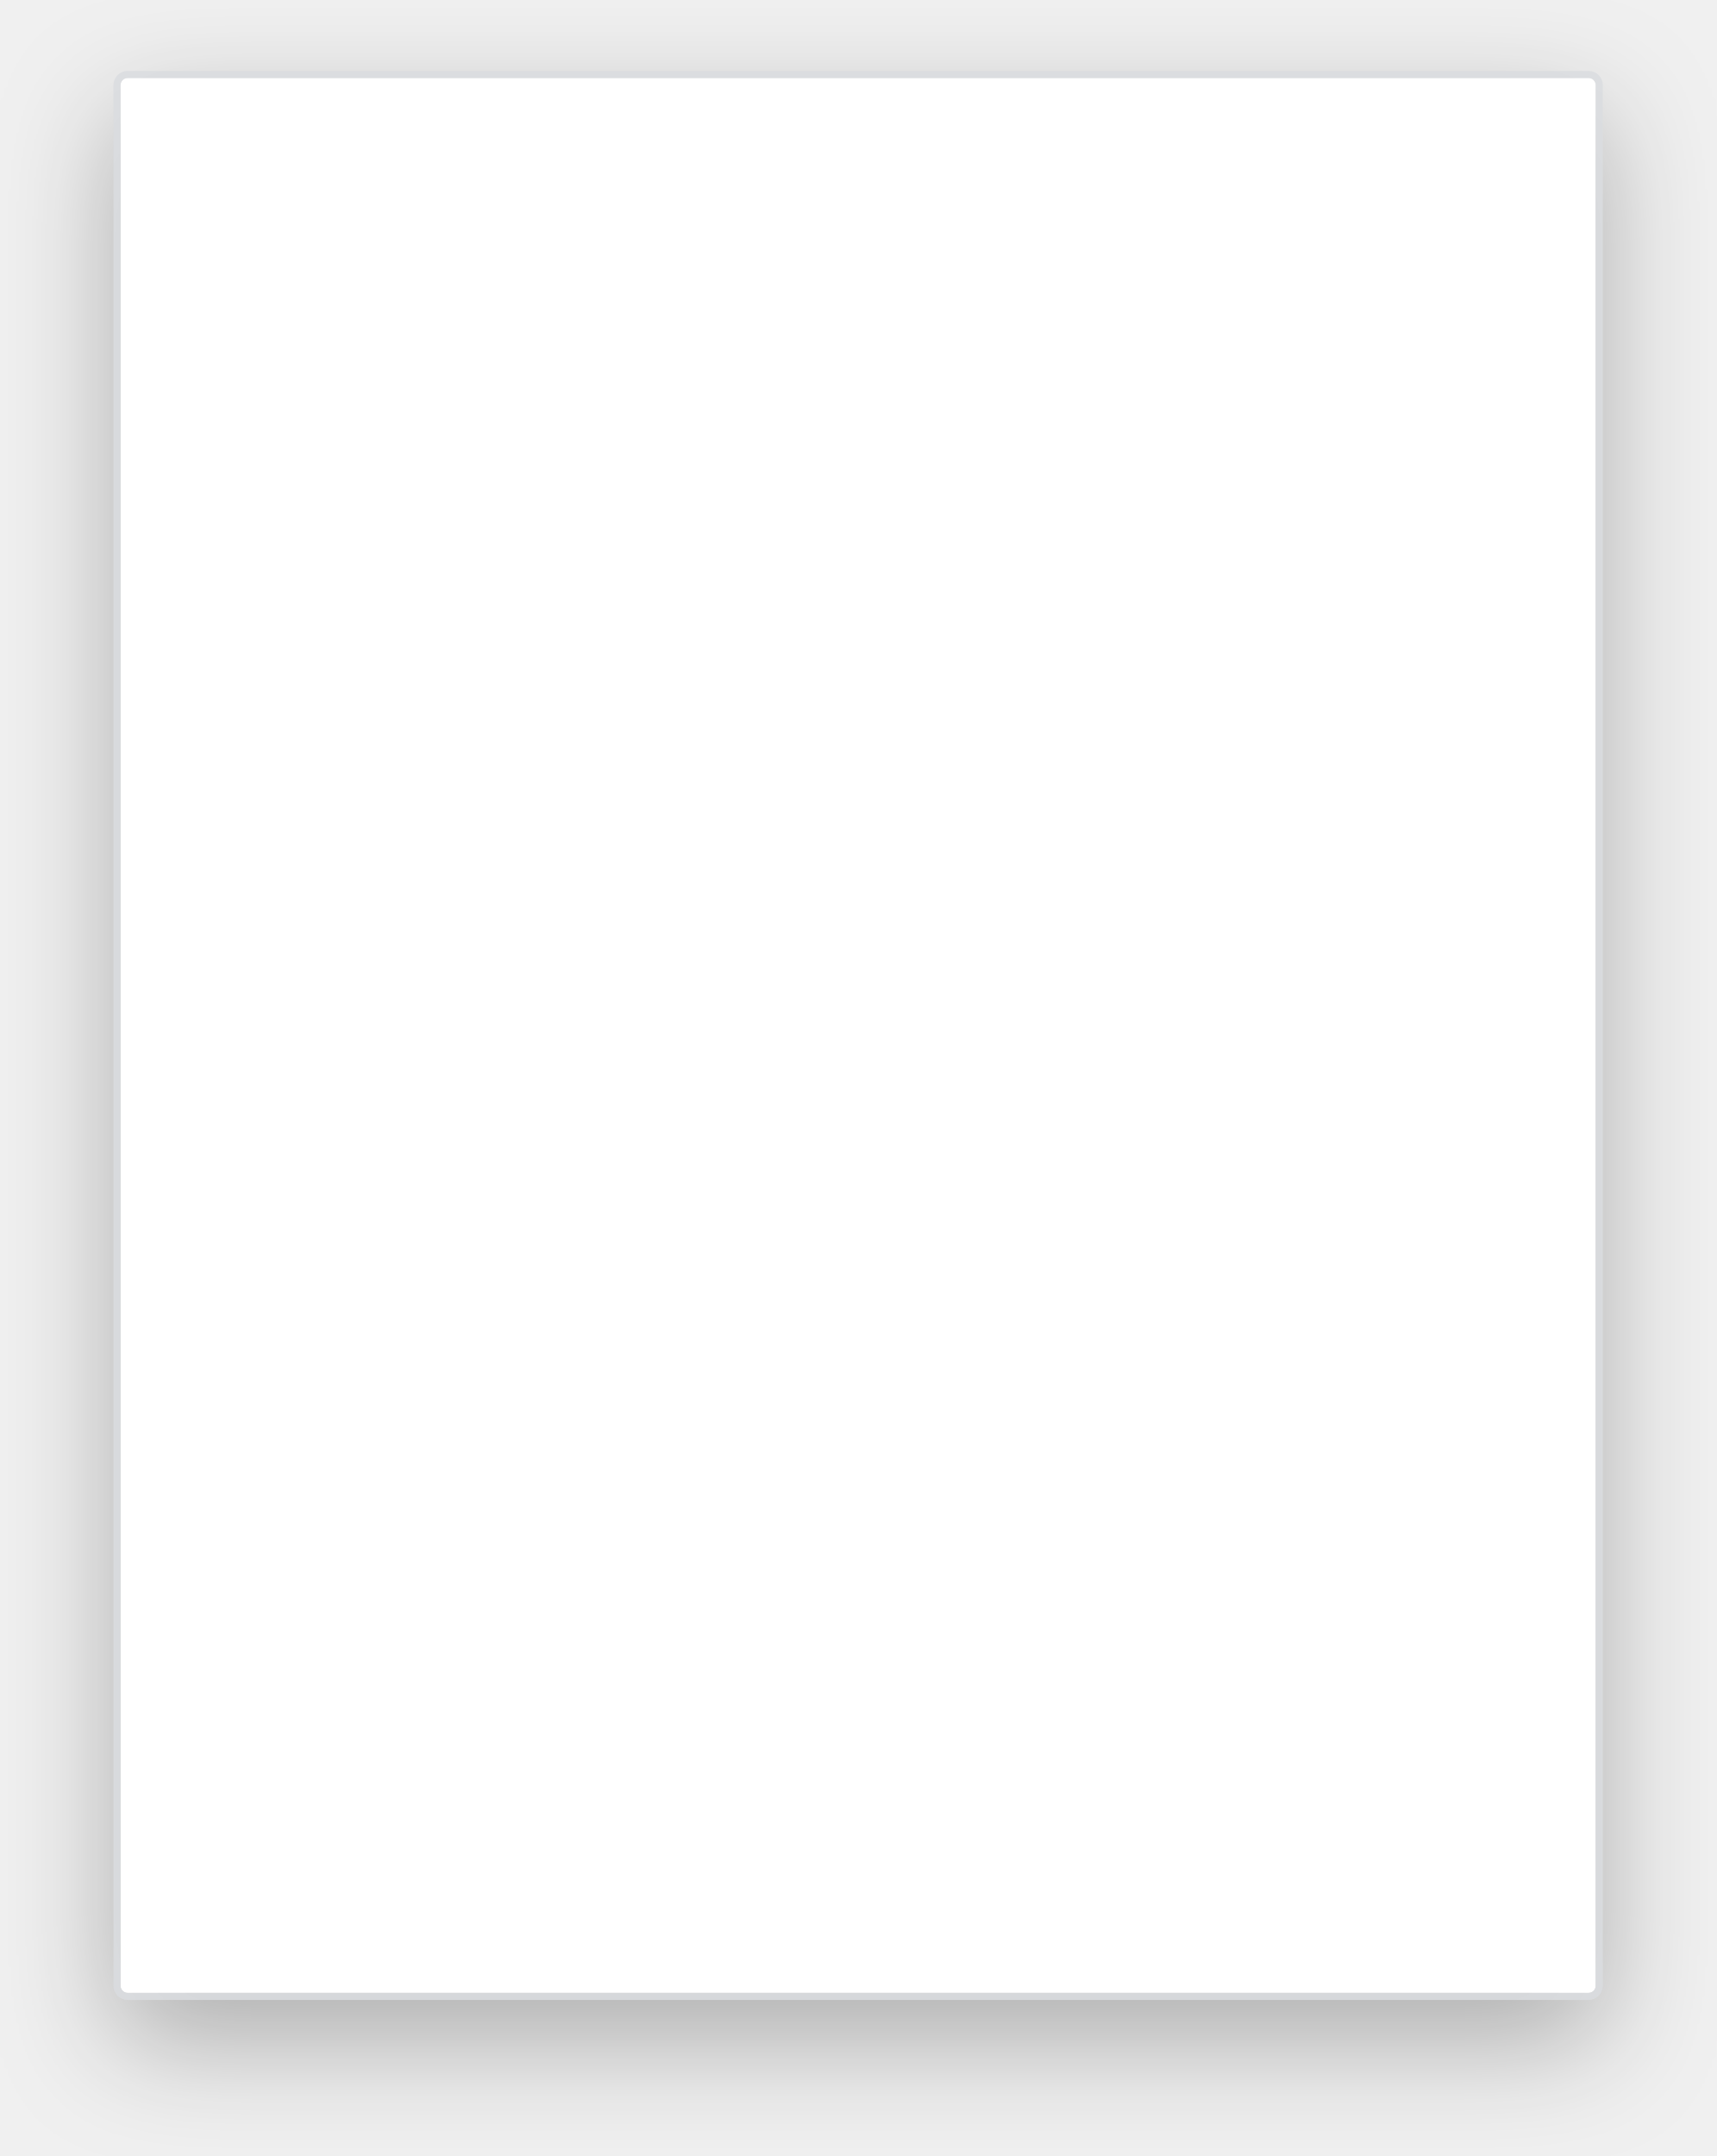
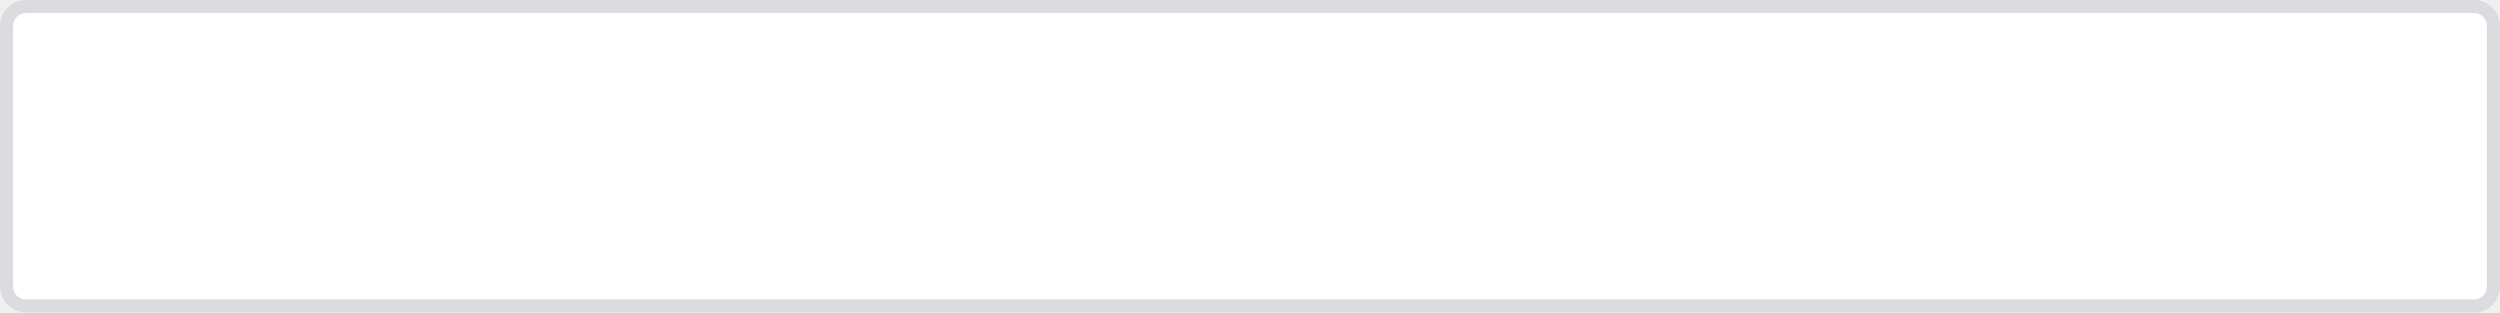
- <svg xmlns="http://www.w3.org/2000/svg" xmlns:xlink="http://www.w3.org/1999/xlink" version="1.1" width="242px" height="304px">
-   <defs>
-     <filter x="296px" y="31px" width="242px" height="304px" filterUnits="userSpaceOnUse" id="filter11">
-       <feOffset dx="0" dy="6" in="SourceAlpha" result="shadowOffsetInner" />
-       <feGaussianBlur stdDeviation="8" in="shadowOffsetInner" result="shadowGaussian" />
-       <feComposite in2="shadowGaussian" operator="atop" in="SourceAlpha" result="shadowComposite" />
-       <feColorMatrix type="matrix" values="0 0 0 0 0  0 0 0 0 0  0 0 0 0 0  0 0 0 0.278 0  " in="shadowComposite" />
-     </filter>
-     <g id="widget12">
-       <path d="M 313 43  A 1 1 0 0 1 314 42 L 520 42  A 1 1 0 0 1 521 43 L 521 311  A 1 1 0 0 1 520 312 L 314 312  A 1 1 0 0 1 313 311 L 313 43  Z " fill-rule="nonzero" fill="#ffffff" stroke="none" />
-       <path d="M 312.5 43  A 1.5 1.5 0 0 1 314 41.5 L 520 41.5  A 1.5 1.5 0 0 1 521.5 43 L 521.5 311  A 1.5 1.5 0 0 1 520 312.5 L 314 312.5  A 1.5 1.5 0 0 1 312.5 311 L 312.5 43  Z " stroke-width="1" stroke="#dadce0" fill="none" stroke-opacity="0.867" />
-     </g>
-   </defs>
-   <g transform="matrix(1 0 0 1 -296 -31 )">
-     <use xlink:href="#widget12" filter="url(#filter11)" />
-     <use xlink:href="#widget12" />
-   </g>
+ <svg xmlns="http://www.w3.org/2000/svg" version="1.1" width="192px" height="24px" viewBox="138 56  192 24">
+   <path d="M 139 58  A 1 1 0 0 1 140 57 L 328 57  A 1 1 0 0 1 329 58 L 329 78  A 1 1 0 0 1 328 79 L 140 79  A 1 1 0 0 1 139 78 L 139 58  Z " fill-rule="nonzero" fill="#ffffff" stroke="none" fill-opacity="0.996" />
+   <path d="M 138.5 58  A 1.5 1.5 0 0 1 140 56.5 L 328 56.5  A 1.5 1.5 0 0 1 329.5 58 L 329.5 78  A 1.5 1.5 0 0 1 328 79.5 L 140 79.5  A 1.5 1.5 0 0 1 138.5 78 L 138.5 58  Z " stroke-width="1" stroke="#dadce0" fill="none" stroke-opacity="0.996" />
</svg>
